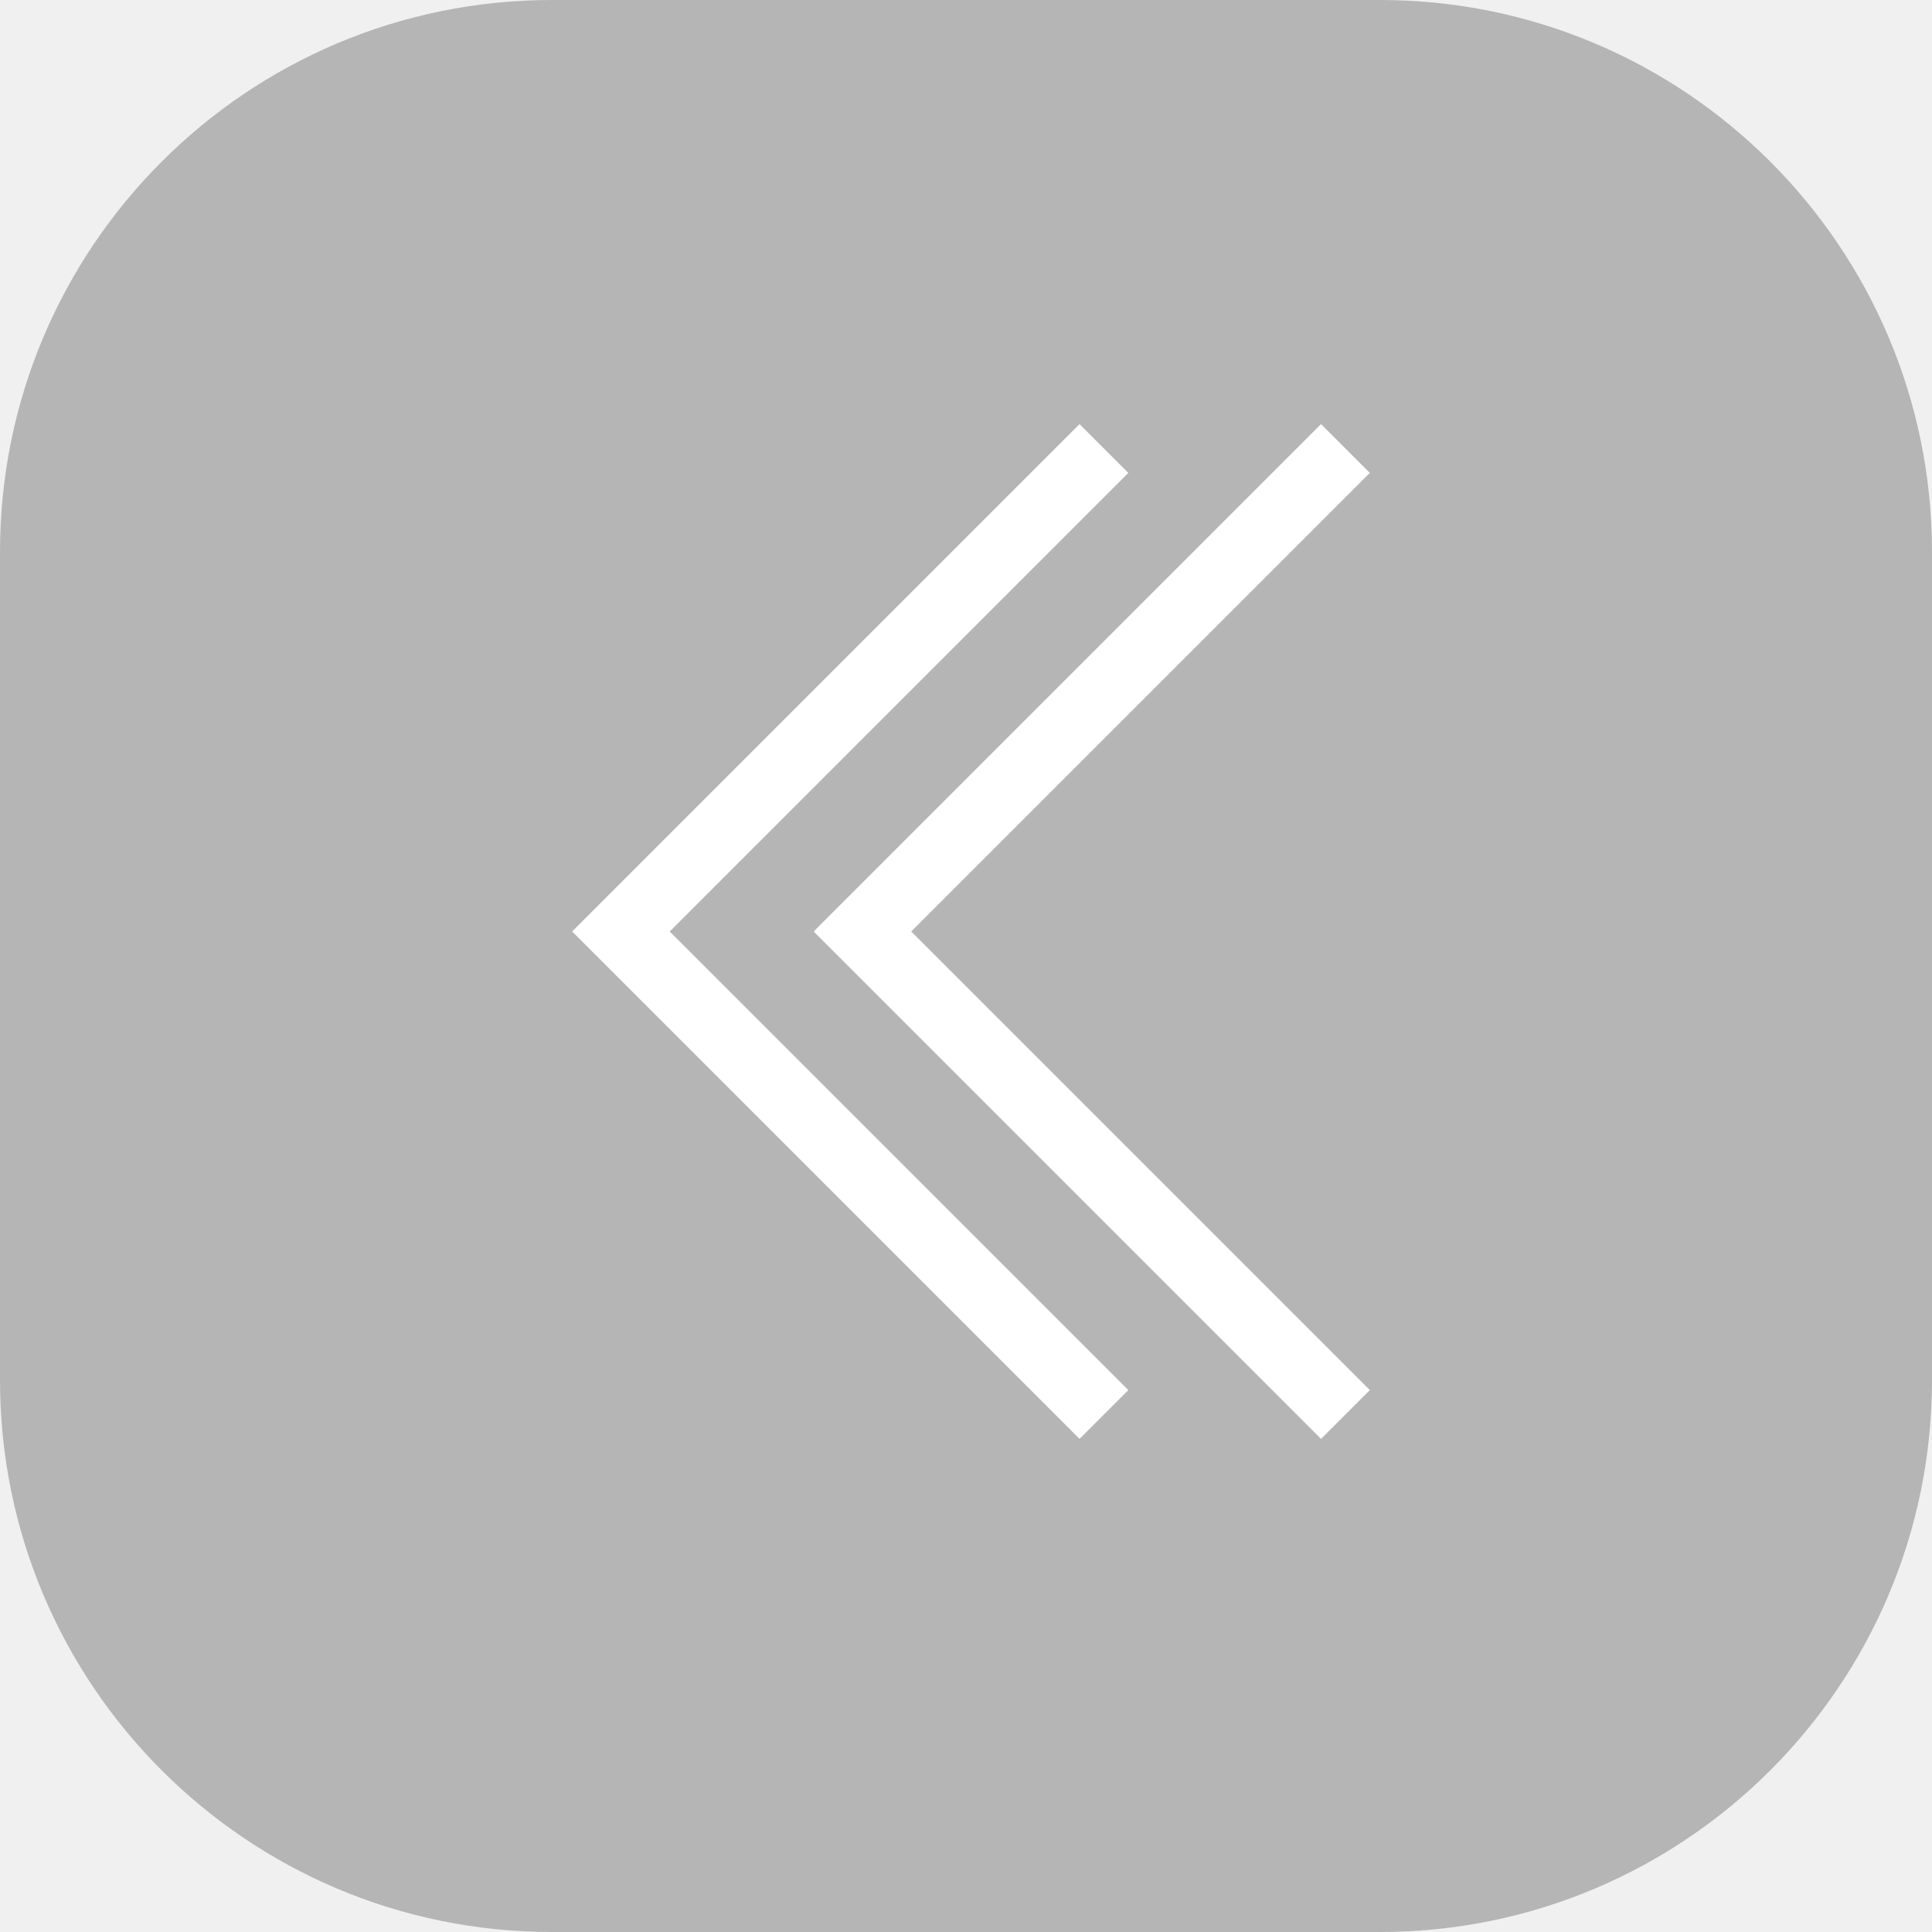
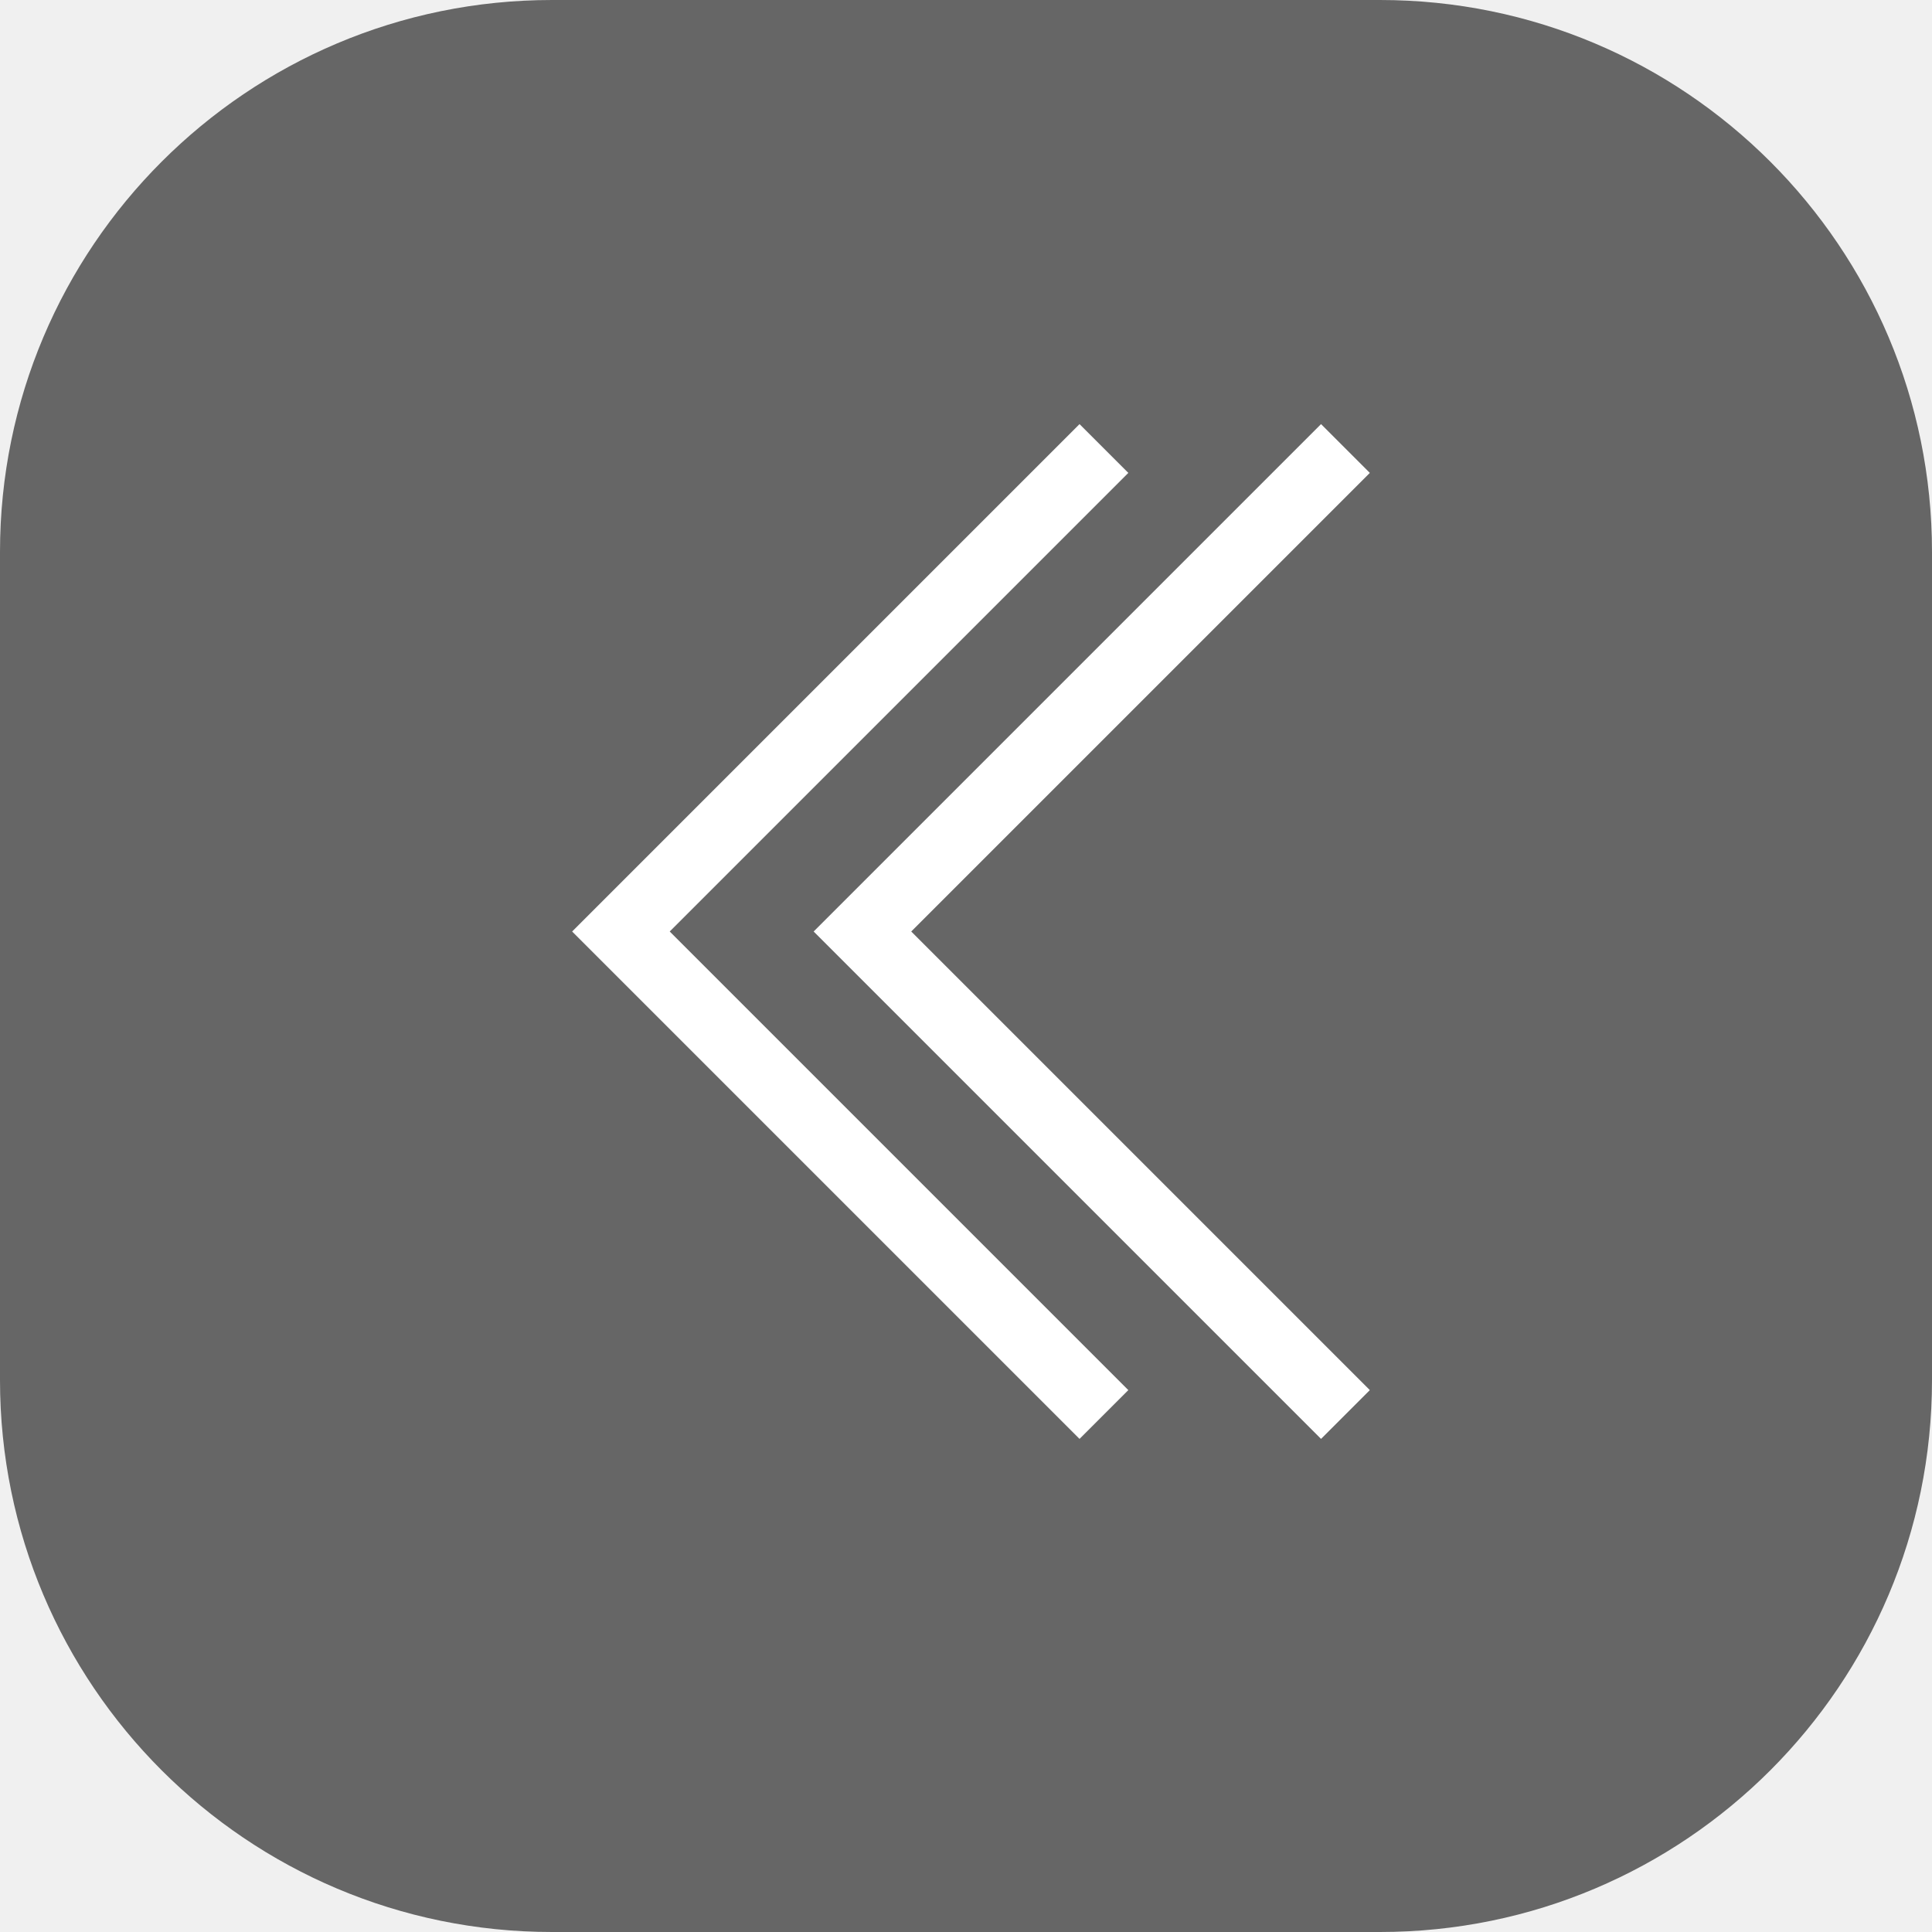
<svg xmlns="http://www.w3.org/2000/svg" width="28" height="28" viewBox="0 0 28 28">
  <g id="L" transform="translate(-832.157 -2021.041)">
-     <rect id="Rectangle_566_copy_6" data-name="Rectangle 566 copy 6" width="28" height="28" rx="8" transform="translate(832.157 2021.041)" fill="#b5b5b5" />
+     <rect id="Rectangle_566_copy_6" data-name="Rectangle 566 copy 6" width="28" height="28" rx="8" transform="translate(832.157 2021.041)" fill="#666" />
    <g id="그룹_2706" data-name="그룹 2706" transform="translate(-1.5)">
      <path id="패스_3707" data-name="패스 3707" d="M811.171,2028.041l-7,7,7,7" transform="translate(38.485 -0.5)" fill="none" stroke="#fff" stroke-width="1" />
      <path id="패스_3708" data-name="패스 3708" d="M811.171,2028.041l-7,7,7,7" transform="translate(41.985 -0.5)" fill="none" stroke="#fff" stroke-width="1" />
    </g>
  </g>
</svg>
